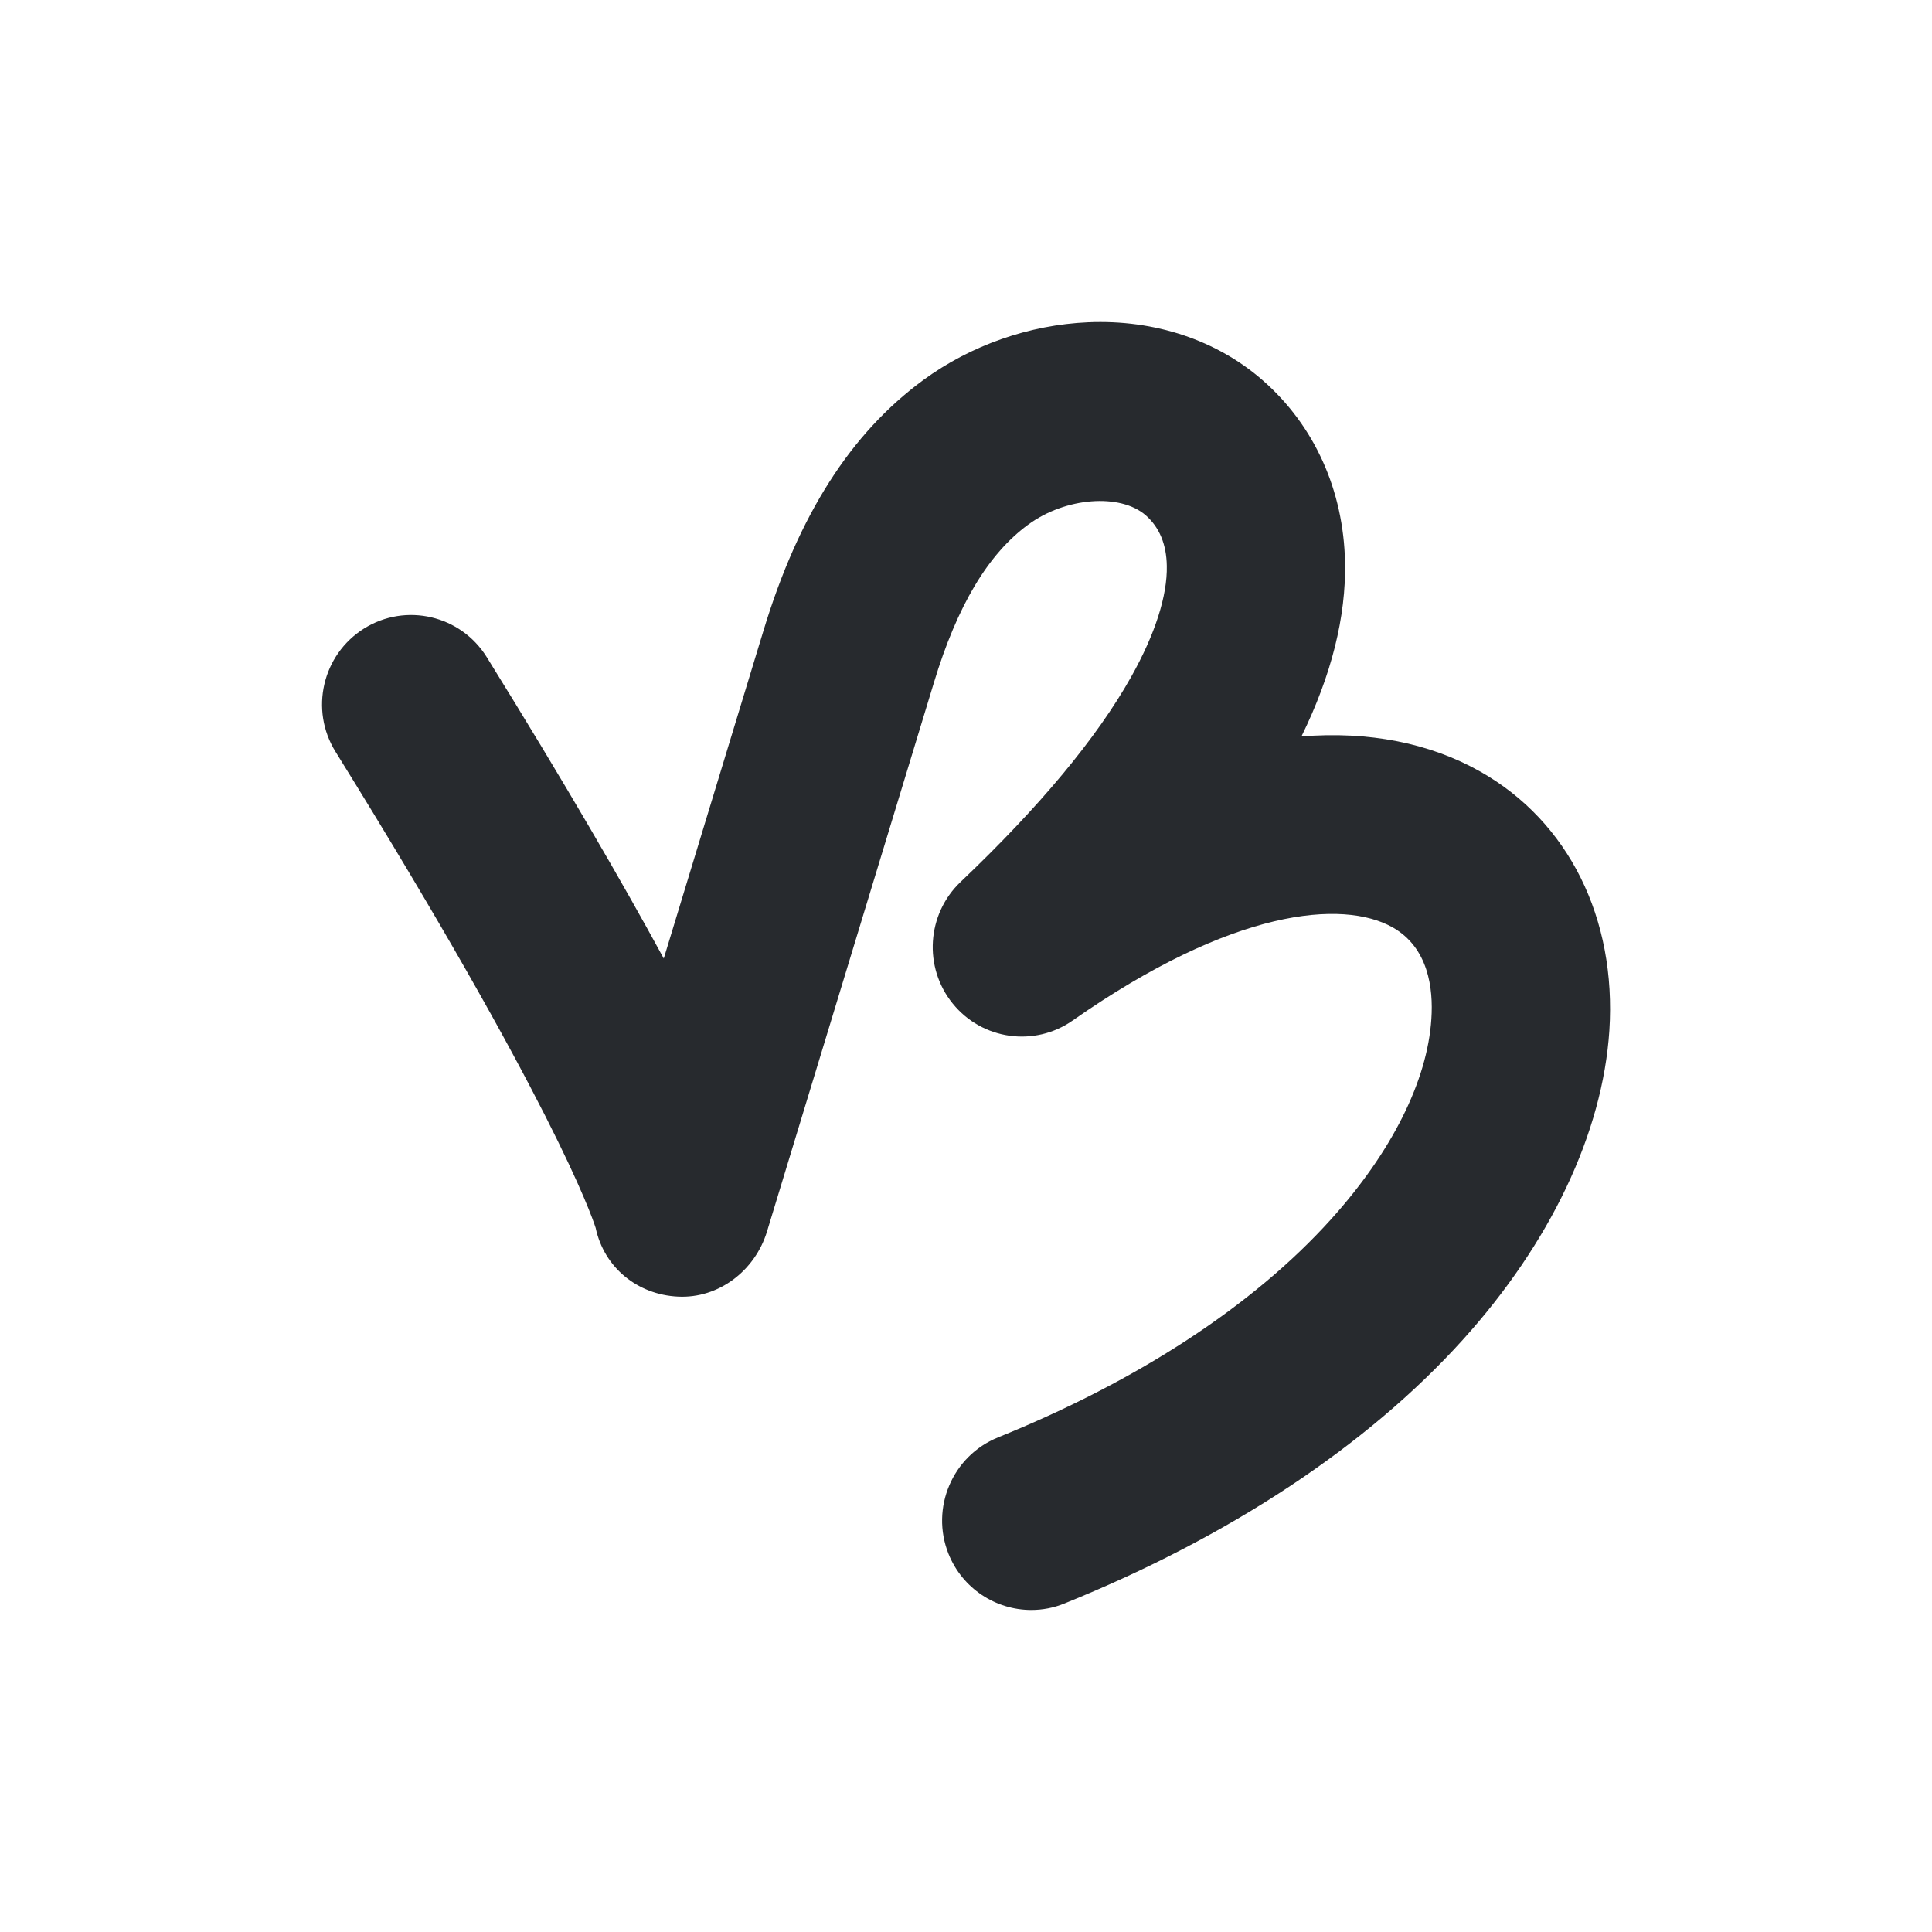
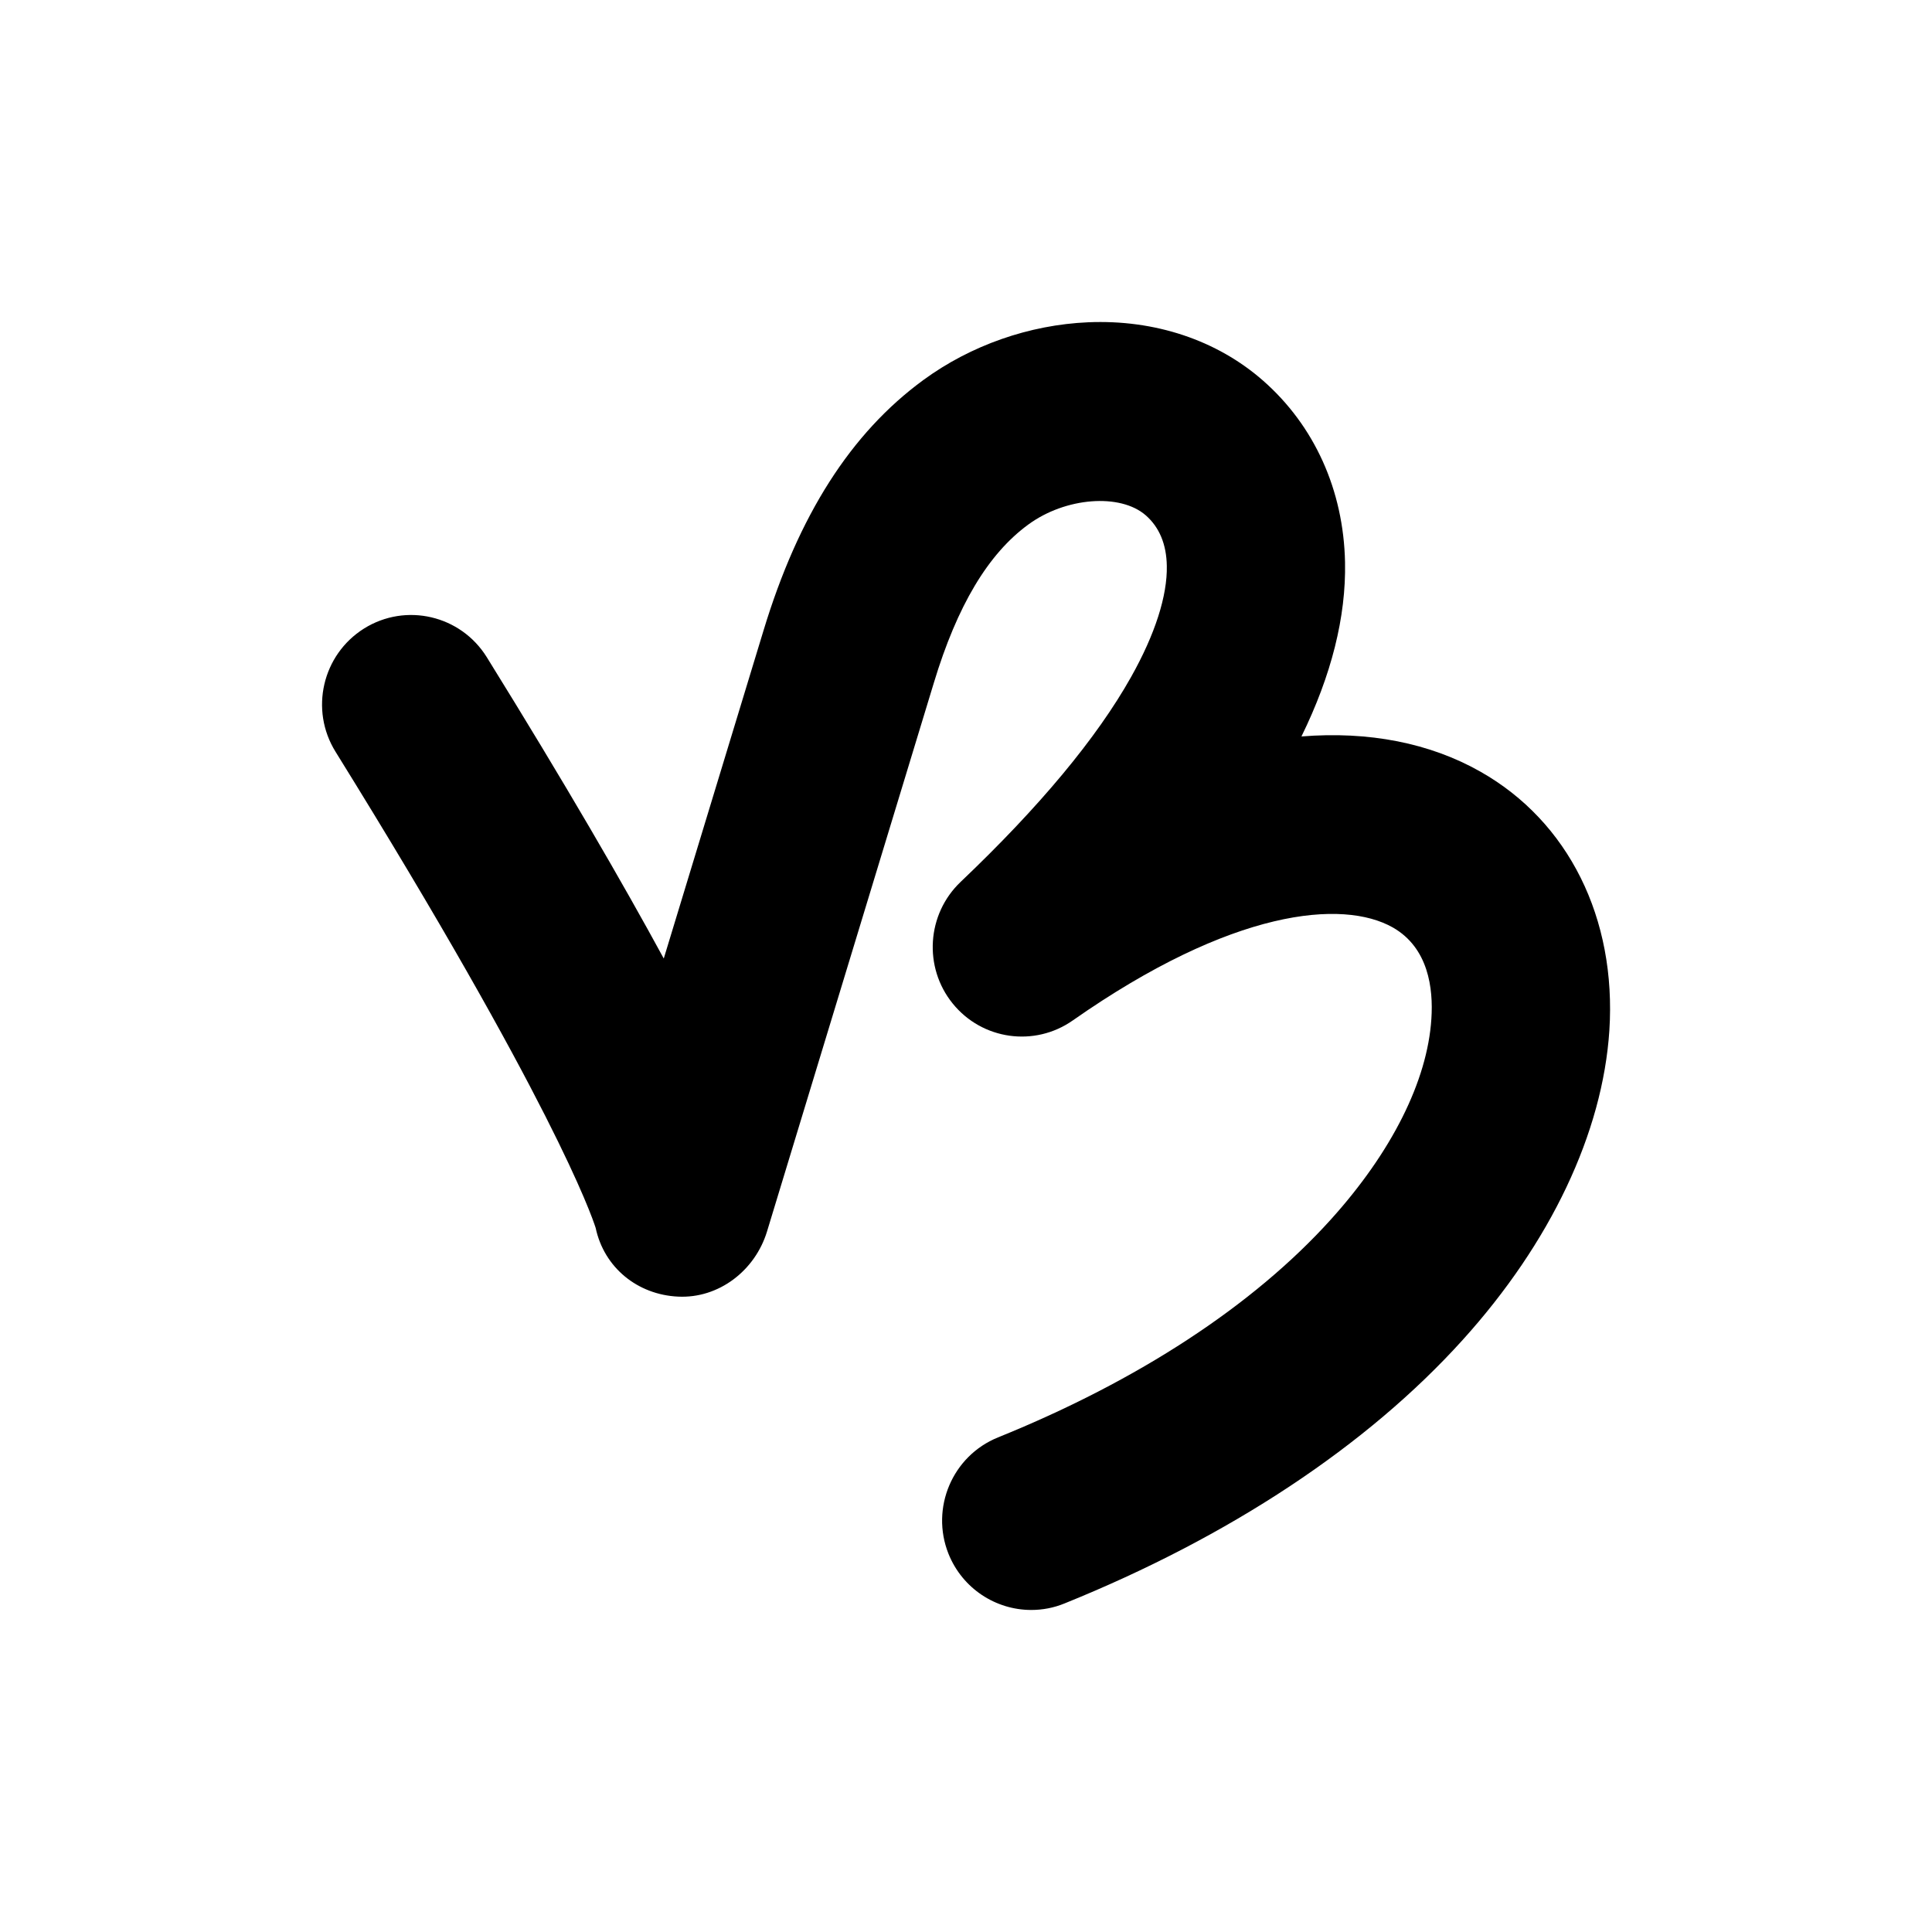
<svg xmlns="http://www.w3.org/2000/svg" viewBox="0 0 16 16" fill="none">
-   <path d="M7.855 12.868C7.971 13.157 8.248 13.333 8.54 13.333L8.541 13.333C8.632 13.333 8.726 13.316 8.816 13.279C10.182 12.727 11.322 11.973 12.113 11.097C12.841 10.292 13.272 9.382 13.328 8.535C13.388 7.605 12.99 6.804 12.261 6.391C11.842 6.153 11.335 6.054 10.778 6.099C11.026 5.593 11.148 5.109 11.139 4.657C11.127 4.06 10.886 3.526 10.46 3.152C10.078 2.817 9.564 2.645 9.011 2.669C8.524 2.69 8.039 2.86 7.647 3.147C7.046 3.587 6.613 4.266 6.323 5.222C6.132 5.851 5.792 6.968 5.497 7.938C5.157 7.313 4.685 6.497 4.031 5.442C3.815 5.095 3.361 4.989 3.015 5.205C2.669 5.422 2.563 5.879 2.779 6.226C4.57 9.113 4.899 10.062 4.933 10.169C5.003 10.498 5.28 10.722 5.615 10.738C5.952 10.755 6.253 10.523 6.352 10.199C6.352 10.199 7.347 6.927 7.734 5.654C7.927 5.016 8.183 4.587 8.516 4.344C8.824 4.118 9.278 4.083 9.489 4.268C9.601 4.366 9.66 4.507 9.663 4.686C9.668 4.934 9.566 5.252 9.368 5.605C9.083 6.113 8.607 6.684 7.955 7.304C7.675 7.571 7.646 8.01 7.89 8.311C8.134 8.612 8.567 8.673 8.884 8.451C10.206 7.525 11.12 7.446 11.535 7.681C11.829 7.849 11.871 8.184 11.854 8.438C11.821 8.952 11.525 9.542 11.02 10.101C10.378 10.812 9.425 11.435 8.265 11.904C7.887 12.057 7.704 12.489 7.855 12.868Z" fill="#272A2E" />
+   <path d="M7.855 12.868C7.971 13.157 8.248 13.333 8.54 13.333L8.541 13.333C8.632 13.333 8.726 13.316 8.816 13.279C10.182 12.727 11.322 11.973 12.113 11.097C12.841 10.292 13.272 9.382 13.328 8.535C13.388 7.605 12.99 6.804 12.261 6.391C11.842 6.153 11.335 6.054 10.778 6.099C11.026 5.593 11.148 5.109 11.139 4.657C11.127 4.06 10.886 3.526 10.46 3.152C10.078 2.817 9.564 2.645 9.011 2.669C8.524 2.69 8.039 2.86 7.647 3.147C7.046 3.587 6.613 4.266 6.323 5.222C6.132 5.851 5.792 6.968 5.497 7.938C5.157 7.313 4.685 6.497 4.031 5.442C3.815 5.095 3.361 4.989 3.015 5.205C2.669 5.422 2.563 5.879 2.779 6.226C4.57 9.113 4.899 10.062 4.933 10.169C5.003 10.498 5.28 10.722 5.615 10.738C5.952 10.755 6.253 10.523 6.352 10.199C6.352 10.199 7.347 6.927 7.734 5.654C7.927 5.016 8.183 4.587 8.516 4.344C8.824 4.118 9.278 4.083 9.489 4.268C9.601 4.366 9.66 4.507 9.663 4.686C9.668 4.934 9.566 5.252 9.368 5.605C9.083 6.113 8.607 6.684 7.955 7.304C7.675 7.571 7.646 8.01 7.89 8.311C8.134 8.612 8.567 8.673 8.884 8.451C10.206 7.525 11.12 7.446 11.535 7.681C11.829 7.849 11.871 8.184 11.854 8.438C11.821 8.952 11.525 9.542 11.02 10.101C10.378 10.812 9.425 11.435 8.265 11.904C7.887 12.057 7.704 12.489 7.855 12.868Z" fill="currentColor" />
</svg>
